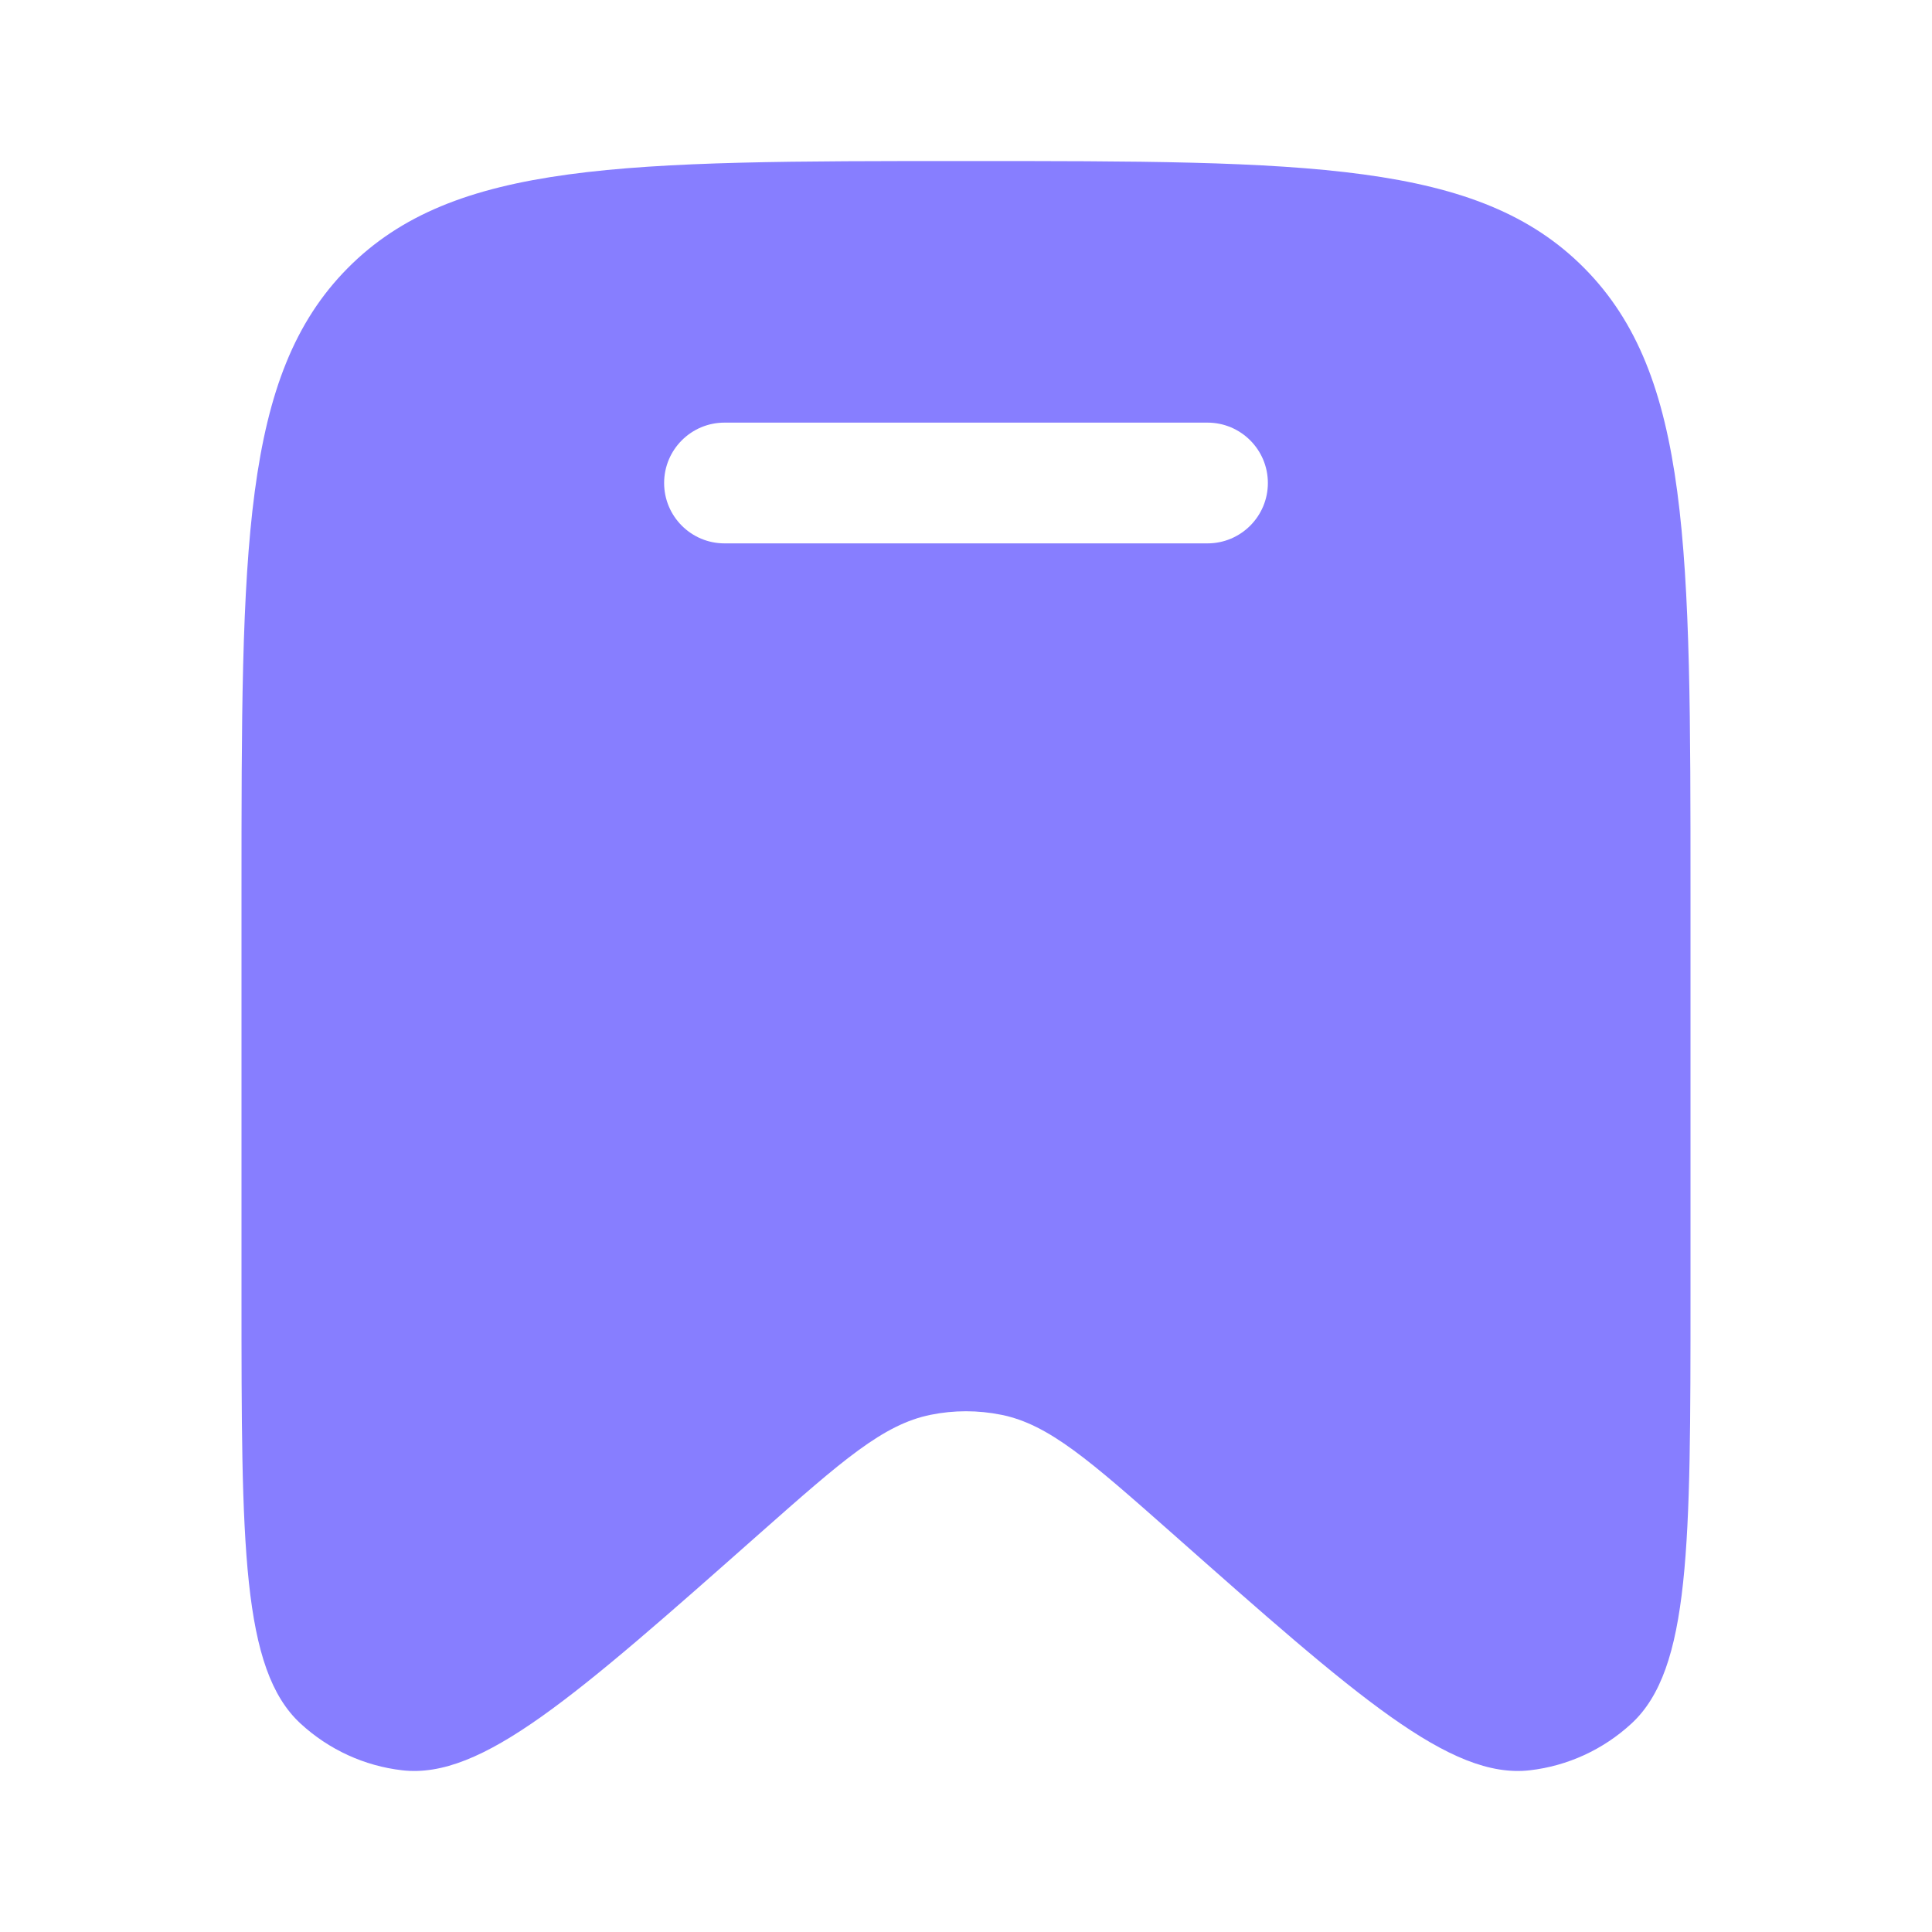
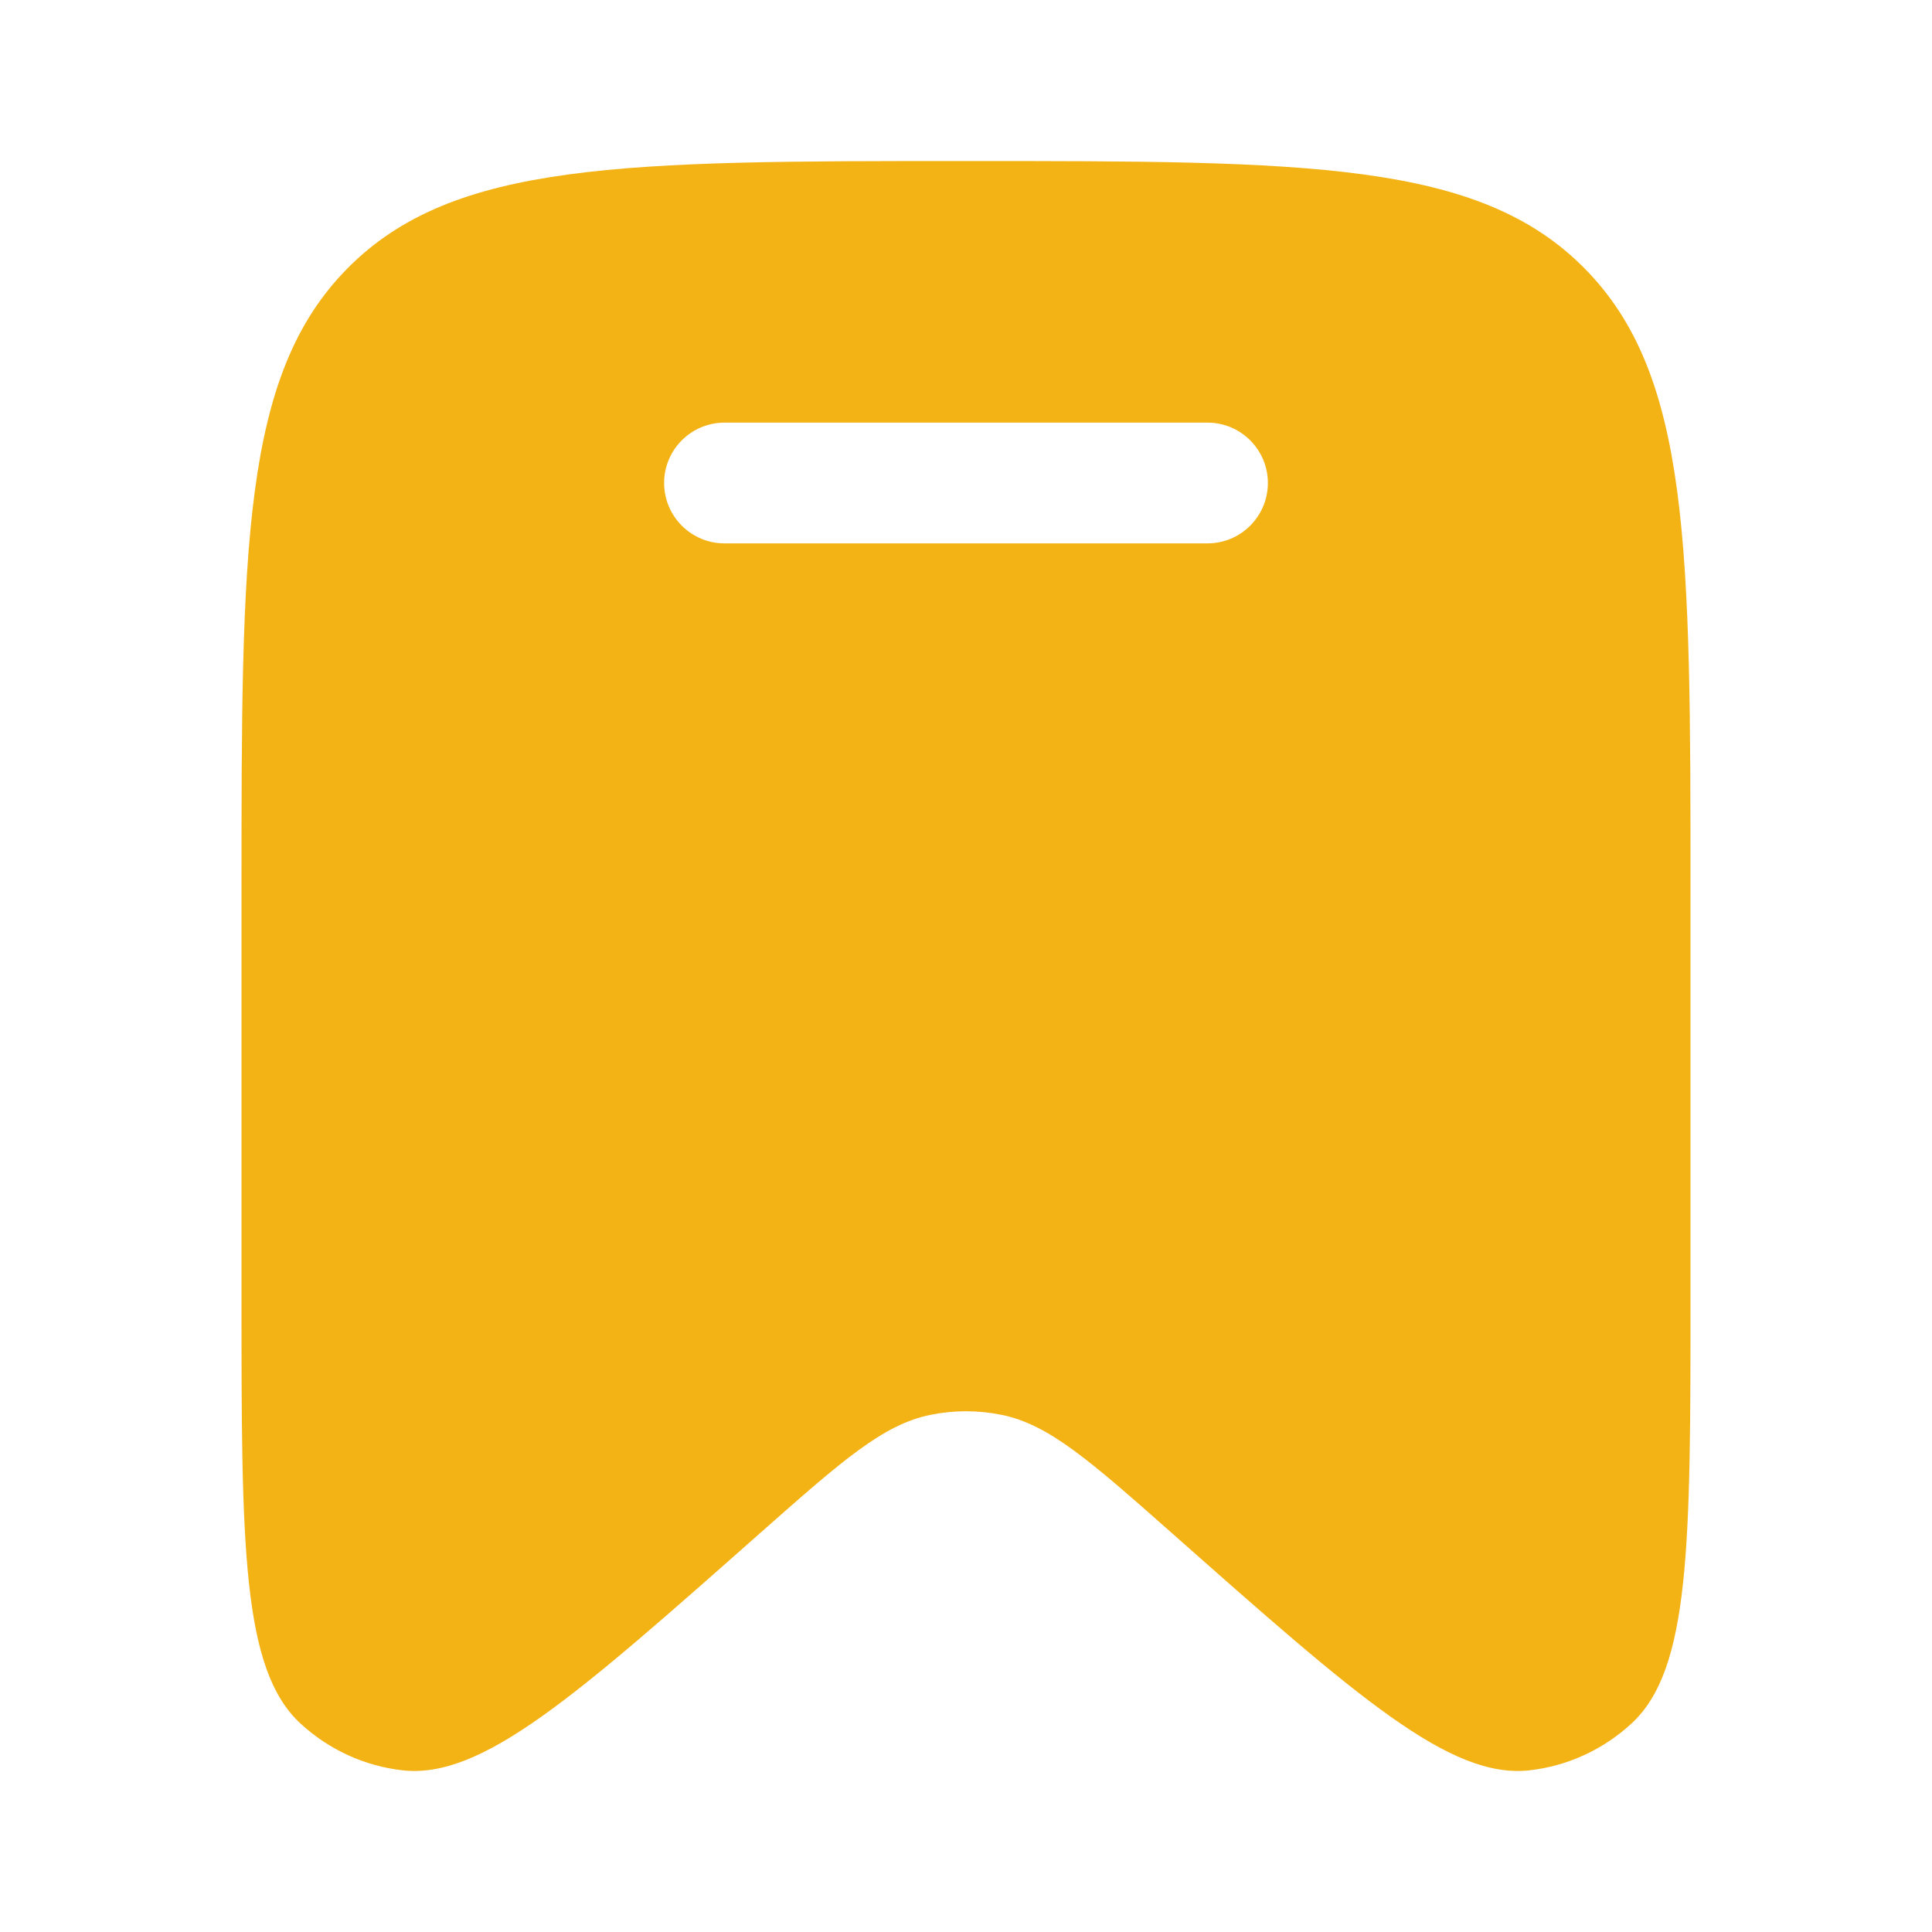
<svg xmlns="http://www.w3.org/2000/svg" width="20" height="20" viewBox="0 0 20 20" fill="none">
-   <path fill-rule="evenodd" clip-rule="evenodd" d="M17.5 9.248V13.409C17.5 15.989 17.5 17.28 16.888 17.843C16.596 18.112 16.228 18.281 15.836 18.326C15.013 18.42 14.053 17.571 12.132 15.871C11.282 15.12 10.858 14.745 10.366 14.646C10.124 14.597 9.875 14.597 9.634 14.646C9.142 14.745 8.718 15.12 7.868 15.871C5.947 17.571 4.987 18.42 4.164 18.326C3.772 18.281 3.404 18.112 3.112 17.843C2.5 17.28 2.5 15.989 2.5 13.409V9.248C2.5 5.674 2.5 3.887 3.598 2.777C4.697 1.667 6.464 1.667 10 1.667C13.536 1.667 15.303 1.667 16.402 2.777C17.5 3.887 17.5 5.674 17.5 9.248ZM6.875 5C6.875 4.655 7.155 4.375 7.5 4.375H12.5C12.845 4.375 13.125 4.655 13.125 5C13.125 5.345 12.845 5.625 12.5 5.625H7.5C7.155 5.625 6.875 5.345 6.875 5Z" fill="#877EFF" />
+   <path fill-rule="evenodd" clip-rule="evenodd" d="M17.5 9.248V13.409C17.5 15.989 17.5 17.28 16.888 17.843C16.596 18.112 16.228 18.281 15.836 18.326C15.013 18.42 14.053 17.571 12.132 15.871C11.282 15.12 10.858 14.745 10.366 14.646C10.124 14.597 9.875 14.597 9.634 14.646C9.142 14.745 8.718 15.12 7.868 15.871C5.947 17.571 4.987 18.42 4.164 18.326C3.772 18.281 3.404 18.112 3.112 17.843C2.5 17.28 2.5 15.989 2.5 13.409V9.248C2.5 5.674 2.5 3.887 3.598 2.777C4.697 1.667 6.464 1.667 10 1.667C13.536 1.667 15.303 1.667 16.402 2.777C17.5 3.887 17.5 5.674 17.5 9.248ZM6.875 5C6.875 4.655 7.155 4.375 7.5 4.375H12.5C12.845 4.375 13.125 4.655 13.125 5C13.125 5.345 12.845 5.625 12.5 5.625H7.5C7.155 5.625 6.875 5.345 6.875 5Z" fill="#F4B315" />
</svg>
